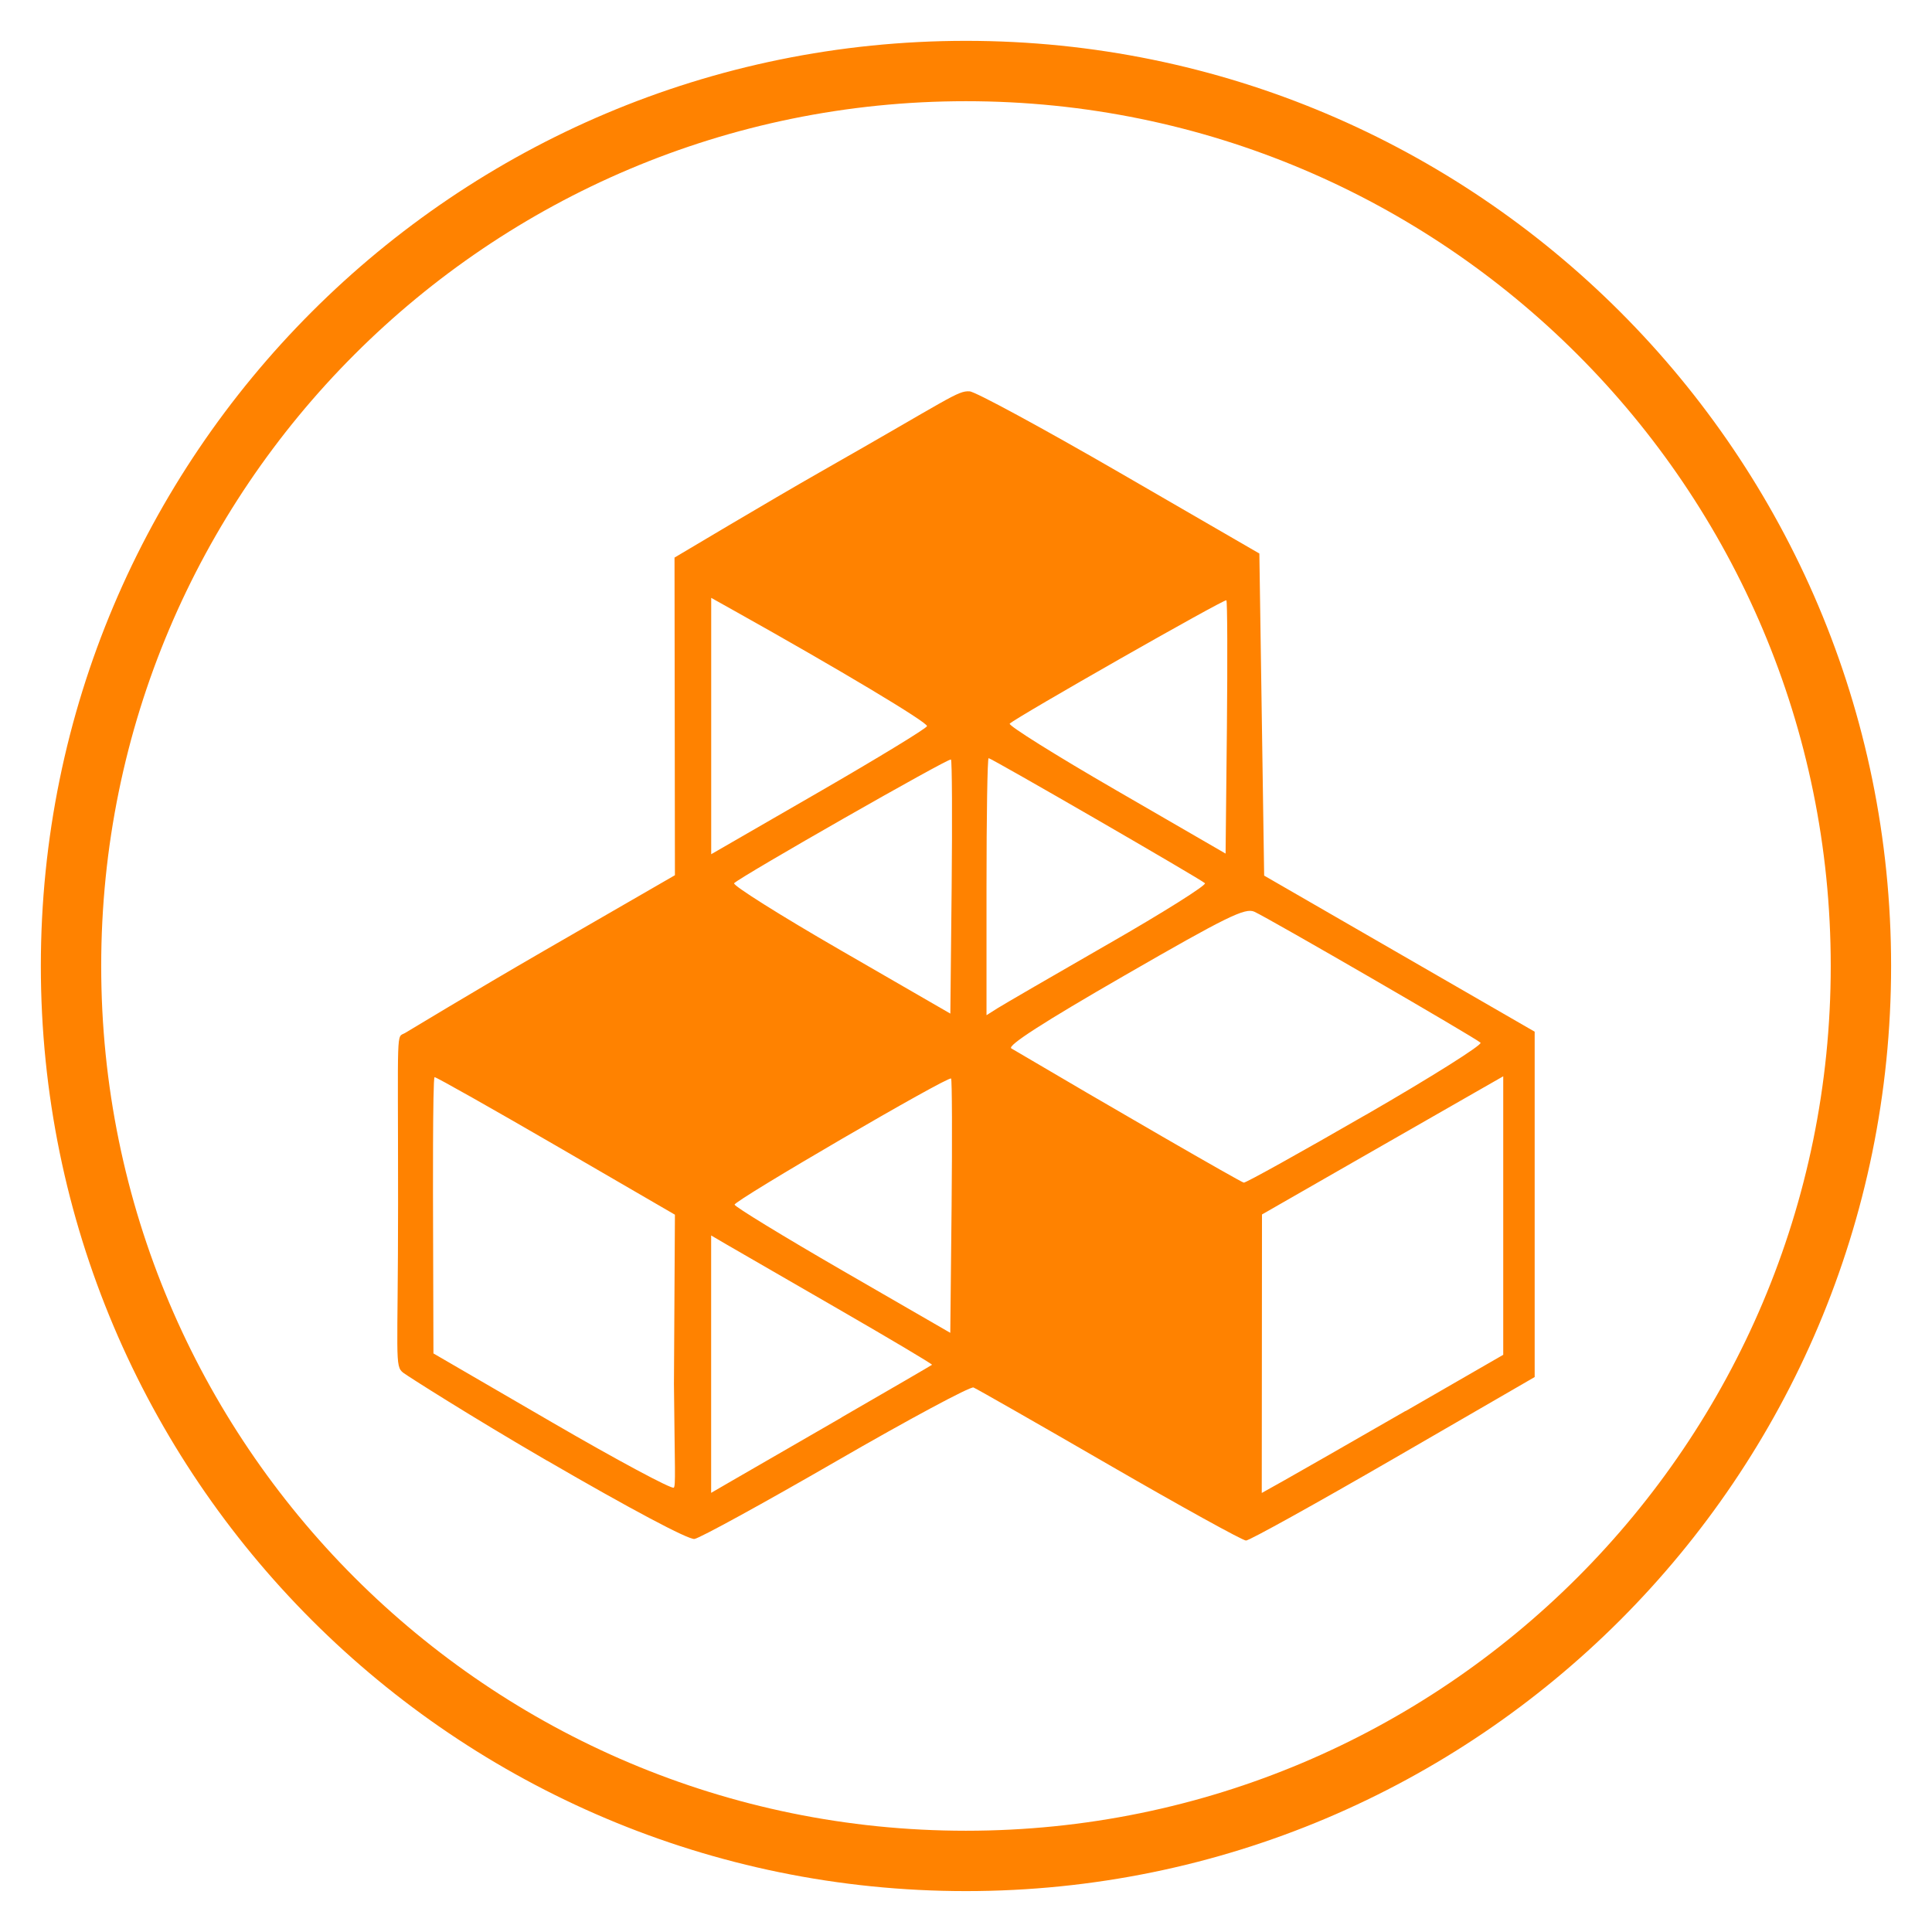
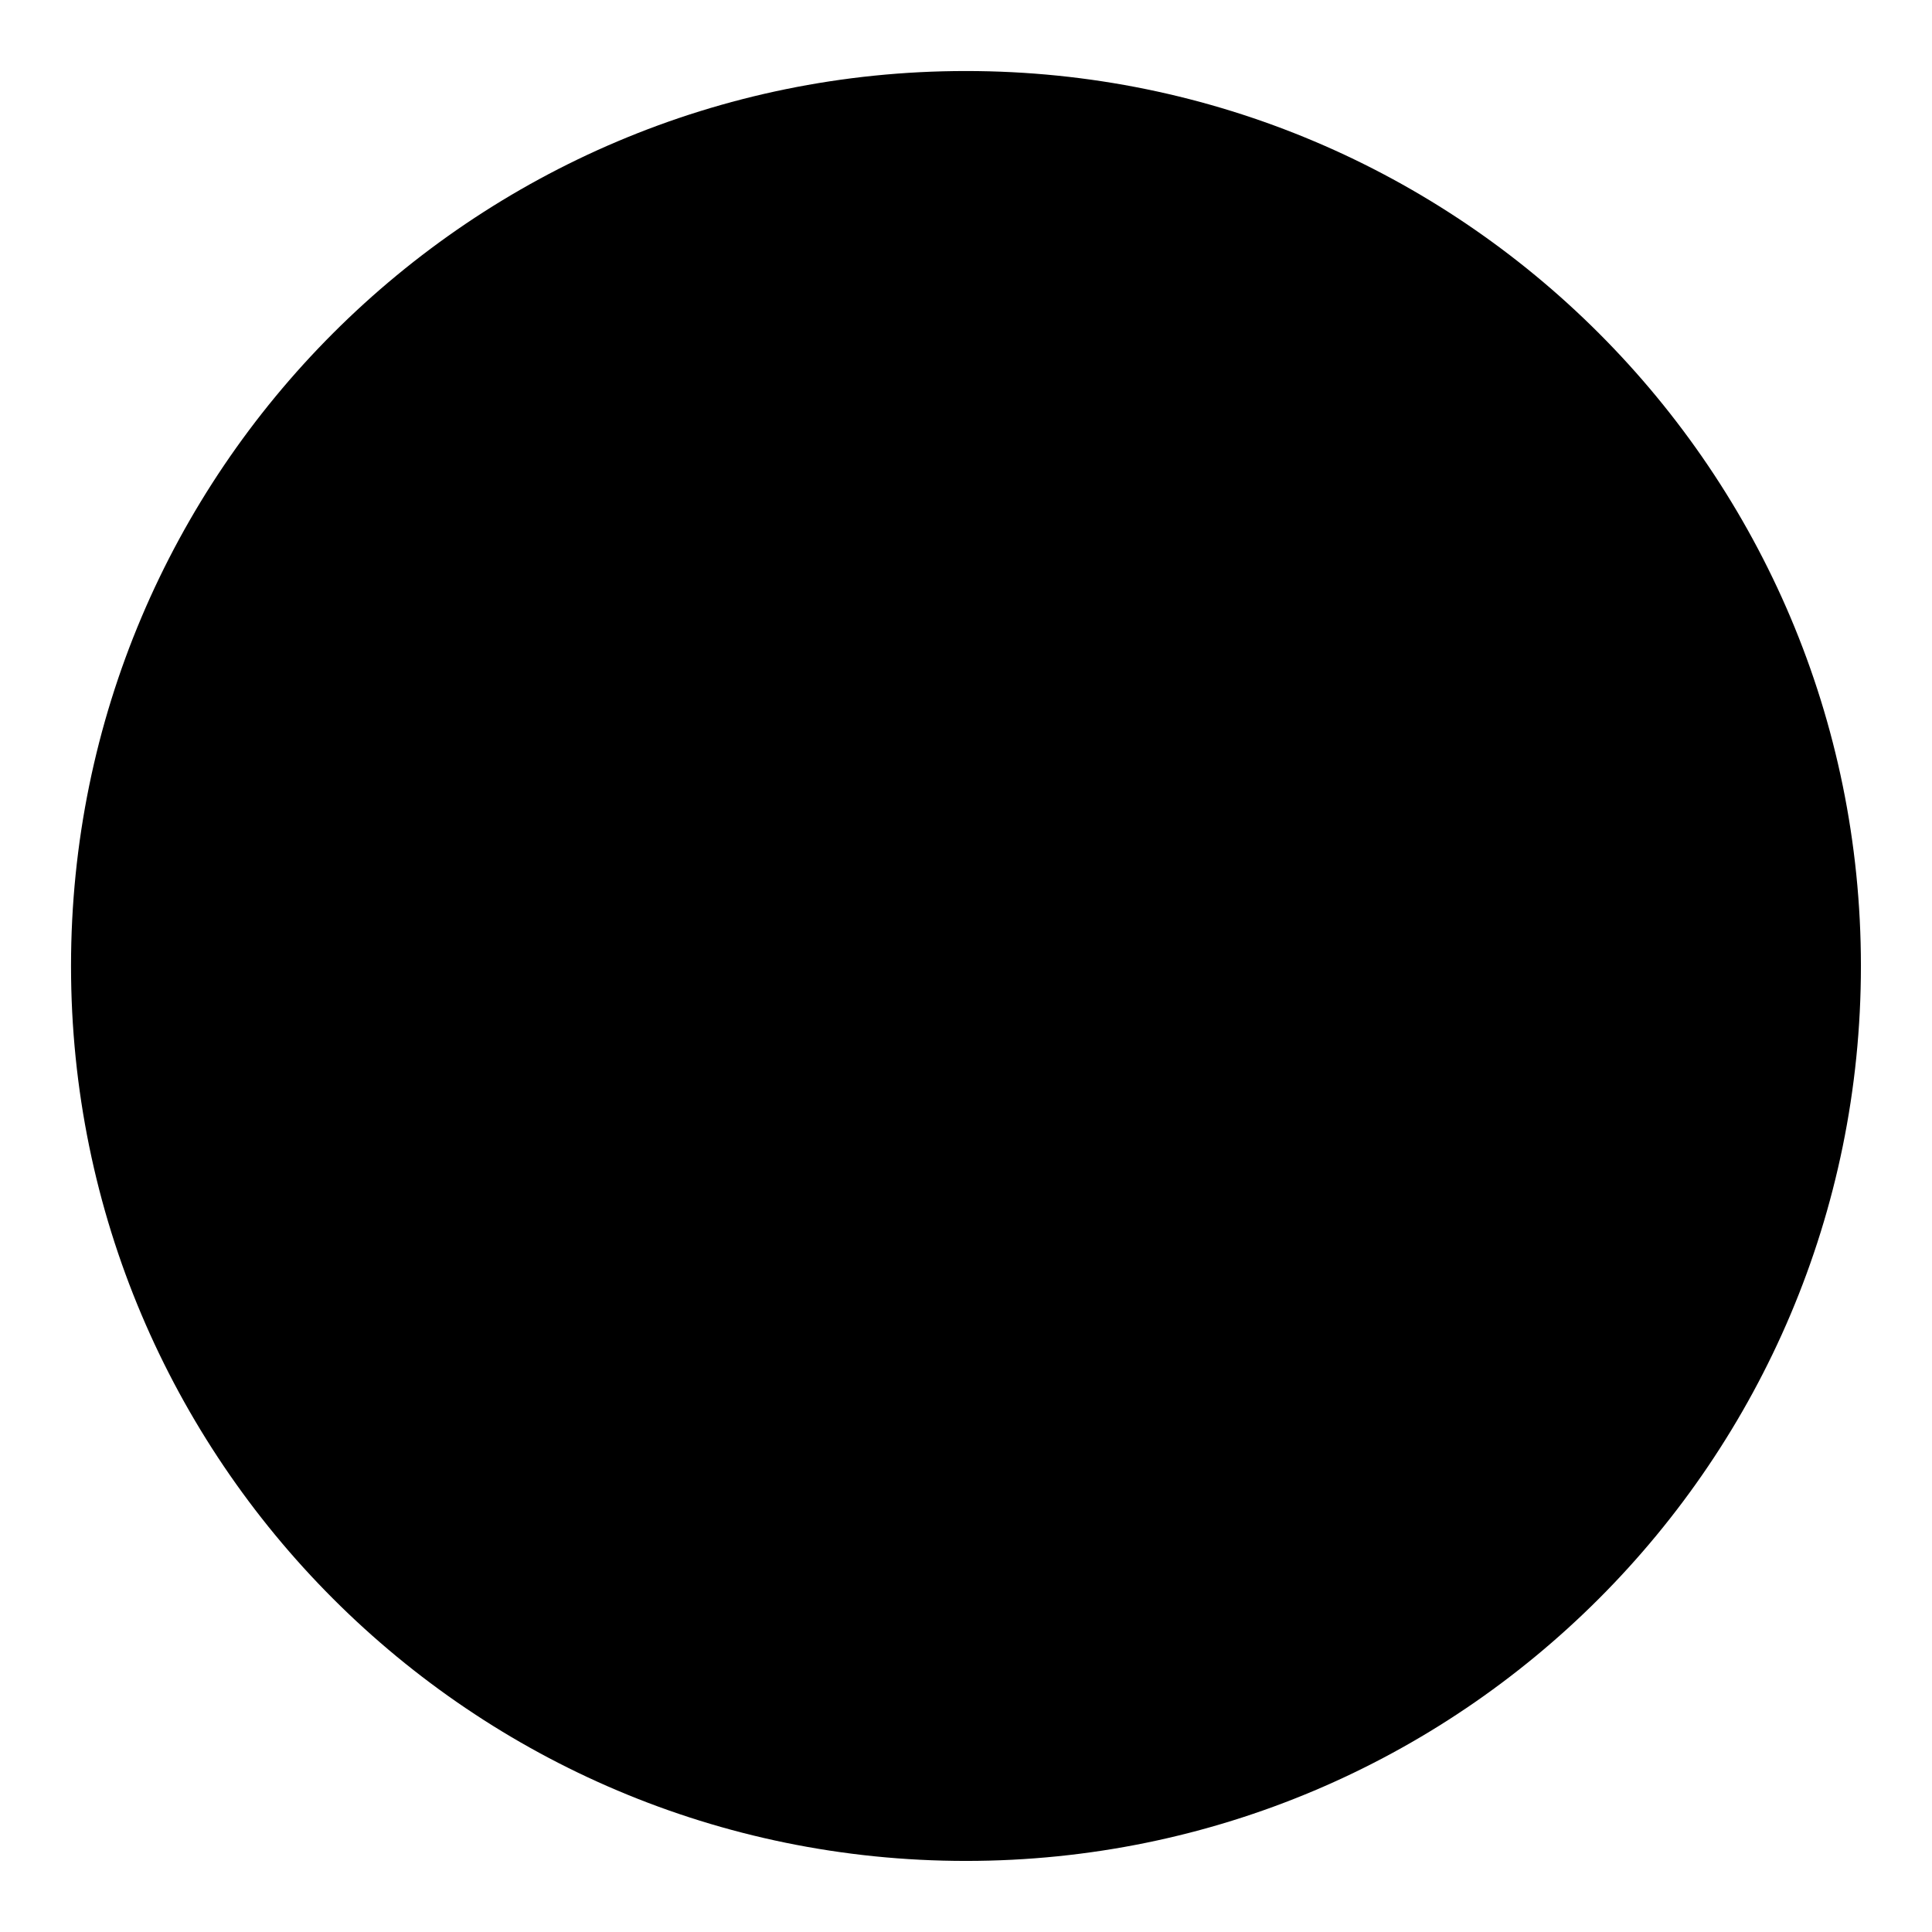
- <svg xmlns="http://www.w3.org/2000/svg" width="128" height="128" viewBox="0 0 33.867 33.867" version="1.1" id="svg8">
-   <defs id="defs2" />
-   <g id="layer1">
-     <circle style="fill:none;stroke:#ff8200;stroke-width:1.058;stroke-linecap:round;stroke-miterlimit:4;stroke-dasharray:none;stroke-opacity:1" id="path833" cx="16.933" cy="16.933" r="15.688" />
-     <path style="opacity:1;fill:#ff8200;fill-opacity:1;stroke-width:0.085" d="m 9.588,25.604 c -1.327,-0.771 -2.443,-1.482 -2.519,-1.54 -0.156,-0.119 -0.091,-0.243 -0.091,-2.975 0,-3.166 -0.036,-2.89 0.122,-2.981 0.085,-0.049 1.171,-0.71 2.434,-1.44 l 2.297,-1.326 c -0.002,-1.856 -0.004,-3.712 -0.007,-5.568 0,0 1.691,-1.009 2.547,-1.496 2.301,-1.308 2.413,-1.43 2.625,-1.418 0.093,7.62e-4 1.274,0.641 2.625,1.422 l 2.455,1.421 0.042,2.823 0.042,2.823 2.371,1.368 2.371,1.368 v 3.027 3.027 l -2.476,1.433 c -1.362,0.788 -2.525,1.433 -2.584,1.433 -0.059,0 -1.136,-0.595 -2.392,-1.321 -1.256,-0.727 -2.329,-1.339 -2.385,-1.362 -0.055,-0.022 -1.139,0.56 -2.409,1.294 -1.27,0.734 -2.387,1.346 -2.482,1.361 -0.105,0.016 -1.122,-0.524 -2.587,-1.375 z M 11.831,21.293 9.757,20.089 c -1.141,-0.662 -2.103,-1.205 -2.139,-1.207 -0.036,-0.002 -0.027,2.389 -0.027,2.389 l 0.007,2.454 2.074,1.205 c 1.141,0.663 2.104,1.179 2.139,1.148 0.036,-0.031 0.017,-0.326 0.003,-1.817 z m 2.921,3.553 c 0.861,-0.497 1.575,-0.912 1.586,-0.922 0.011,-0.01 -0.732,-0.452 -1.651,-0.982 -0.919,-0.53 -1.795,-1.036 -1.946,-1.124 l -0.275,-0.161 v 2.256 2.256 l 0.36,-0.209 c 0.198,-0.115 1.065,-0.615 1.926,-1.112 z m 9.885,-0.109 1.714,-0.988 v -2.441 -2.441 l -0.49,0.28 c -0.27,0.154 -1.221,0.699 -2.115,1.211 l -1.624,0.931 -0.002,2.441 -0.002,2.441 0.402,-0.225 c 0.221,-0.124 1.174,-0.669 2.117,-1.212 z m -7.966,-5.831 c -0.048,-0.048 -3.797,2.137 -3.794,2.211 0.002,0.035 0.853,0.555 1.892,1.156 l 1.889,1.091 0.023,-2.213 c 0.012,-1.217 0.008,-2.227 -0.009,-2.245 z m 7.273,0.636 c 1.142,-0.659 2.046,-1.228 2.009,-1.264 -0.082,-0.08 -3.703,-2.177 -3.965,-2.296 -0.161,-0.073 -0.482,0.084 -2.281,1.121 -1.42,0.818 -2.057,1.229 -1.979,1.275 1.679,0.991 4.025,2.347 4.075,2.353 0.036,0.005 0.999,-0.531 2.141,-1.19 z m -7.276,-6.228 c -0.033,-0.033 -3.663,2.038 -3.799,2.168 -0.035,0.033 0.803,0.561 1.863,1.173 l 1.927,1.113 0.023,-2.209 c 0.012,-1.215 0.007,-2.225 -0.012,-2.244 z m 2.761,3.233 c 0.966,-0.554 1.728,-1.034 1.693,-1.065 -0.082,-0.075 -3.744,-2.192 -3.792,-2.192 -0.021,0 -0.037,1.014 -0.037,2.253 v 2.253 l 0.191,-0.121 c 0.105,-0.066 0.98,-0.574 1.946,-1.129 z m -3.179,-3.818 c 0.019,-0.062 -1.556,-1.004 -3.381,-2.024 l -0.402,-0.225 v 2.247 2.247 l 1.88,-1.085 c 1.034,-0.597 1.891,-1.119 1.903,-1.16 z m 5.247,-2.206 c -0.03,-0.03 -3.67,2.043 -3.797,2.162 -0.032,0.03 0.806,0.555 1.863,1.166 l 1.921,1.112 0.023,-2.204 c 0.012,-1.212 0.008,-2.218 -0.009,-2.236 z" id="path906" />
+ <svg xmlns="http://www.w3.org/2000/svg" width="128" height="128" viewBox="0 0 33.867 33.867" version="1.1">
+   <g>
+     <circle class="sdg-circle" cx="16.933" cy="16.933" r="15.688" />
+     <path class="sdg-drawing" d="m 9.588,25.604 c -1.327,-0.771 -2.443,-1.482 -2.519,-1.54 -0.156,-0.119 -0.091,-0.243 -0.091,-2.975 0,-3.166 -0.036,-2.89 0.122,-2.981 0.085,-0.049 1.171,-0.71 2.434,-1.44 l 2.297,-1.326 c -0.002,-1.856 -0.004,-3.712 -0.007,-5.568 0,0 1.691,-1.009 2.547,-1.496 2.301,-1.308 2.413,-1.43 2.625,-1.418 0.093,7.62e-4 1.274,0.641 2.625,1.422 l 2.455,1.421 0.042,2.823 0.042,2.823 2.371,1.368 2.371,1.368 v 3.027 3.027 l -2.476,1.433 c -1.362,0.788 -2.525,1.433 -2.584,1.433 -0.059,0 -1.136,-0.595 -2.392,-1.321 -1.256,-0.727 -2.329,-1.339 -2.385,-1.362 -0.055,-0.022 -1.139,0.56 -2.409,1.294 -1.27,0.734 -2.387,1.346 -2.482,1.361 -0.105,0.016 -1.122,-0.524 -2.587,-1.375 z M 11.831,21.293 9.757,20.089 c -1.141,-0.662 -2.103,-1.205 -2.139,-1.207 -0.036,-0.002 -0.027,2.389 -0.027,2.389 l 0.007,2.454 2.074,1.205 c 1.141,0.663 2.104,1.179 2.139,1.148 0.036,-0.031 0.017,-0.326 0.003,-1.817 z m 2.921,3.553 c 0.861,-0.497 1.575,-0.912 1.586,-0.922 0.011,-0.01 -0.732,-0.452 -1.651,-0.982 -0.919,-0.53 -1.795,-1.036 -1.946,-1.124 l -0.275,-0.161 v 2.256 2.256 l 0.36,-0.209 c 0.198,-0.115 1.065,-0.615 1.926,-1.112 z m 9.885,-0.109 1.714,-0.988 v -2.441 -2.441 l -0.49,0.28 c -0.27,0.154 -1.221,0.699 -2.115,1.211 l -1.624,0.931 -0.002,2.441 -0.002,2.441 0.402,-0.225 c 0.221,-0.124 1.174,-0.669 2.117,-1.212 z m -7.966,-5.831 c -0.048,-0.048 -3.797,2.137 -3.794,2.211 0.002,0.035 0.853,0.555 1.892,1.156 l 1.889,1.091 0.023,-2.213 c 0.012,-1.217 0.008,-2.227 -0.009,-2.245 z m 7.273,0.636 c 1.142,-0.659 2.046,-1.228 2.009,-1.264 -0.082,-0.08 -3.703,-2.177 -3.965,-2.296 -0.161,-0.073 -0.482,0.084 -2.281,1.121 -1.42,0.818 -2.057,1.229 -1.979,1.275 1.679,0.991 4.025,2.347 4.075,2.353 0.036,0.005 0.999,-0.531 2.141,-1.19 z m -7.276,-6.228 c -0.033,-0.033 -3.663,2.038 -3.799,2.168 -0.035,0.033 0.803,0.561 1.863,1.173 l 1.927,1.113 0.023,-2.209 c 0.012,-1.215 0.007,-2.225 -0.012,-2.244 z m 2.761,3.233 c 0.966,-0.554 1.728,-1.034 1.693,-1.065 -0.082,-0.075 -3.744,-2.192 -3.792,-2.192 -0.021,0 -0.037,1.014 -0.037,2.253 v 2.253 l 0.191,-0.121 c 0.105,-0.066 0.98,-0.574 1.946,-1.129 z m -3.179,-3.818 c 0.019,-0.062 -1.556,-1.004 -3.381,-2.024 l -0.402,-0.225 v 2.247 2.247 l 1.88,-1.085 c 1.034,-0.597 1.891,-1.119 1.903,-1.16 z m 5.247,-2.206 c -0.03,-0.03 -3.67,2.043 -3.797,2.162 -0.032,0.03 0.806,0.555 1.863,1.166 l 1.921,1.112 0.023,-2.204 c 0.012,-1.212 0.008,-2.218 -0.009,-2.236 z" />
  </g>
</svg>
